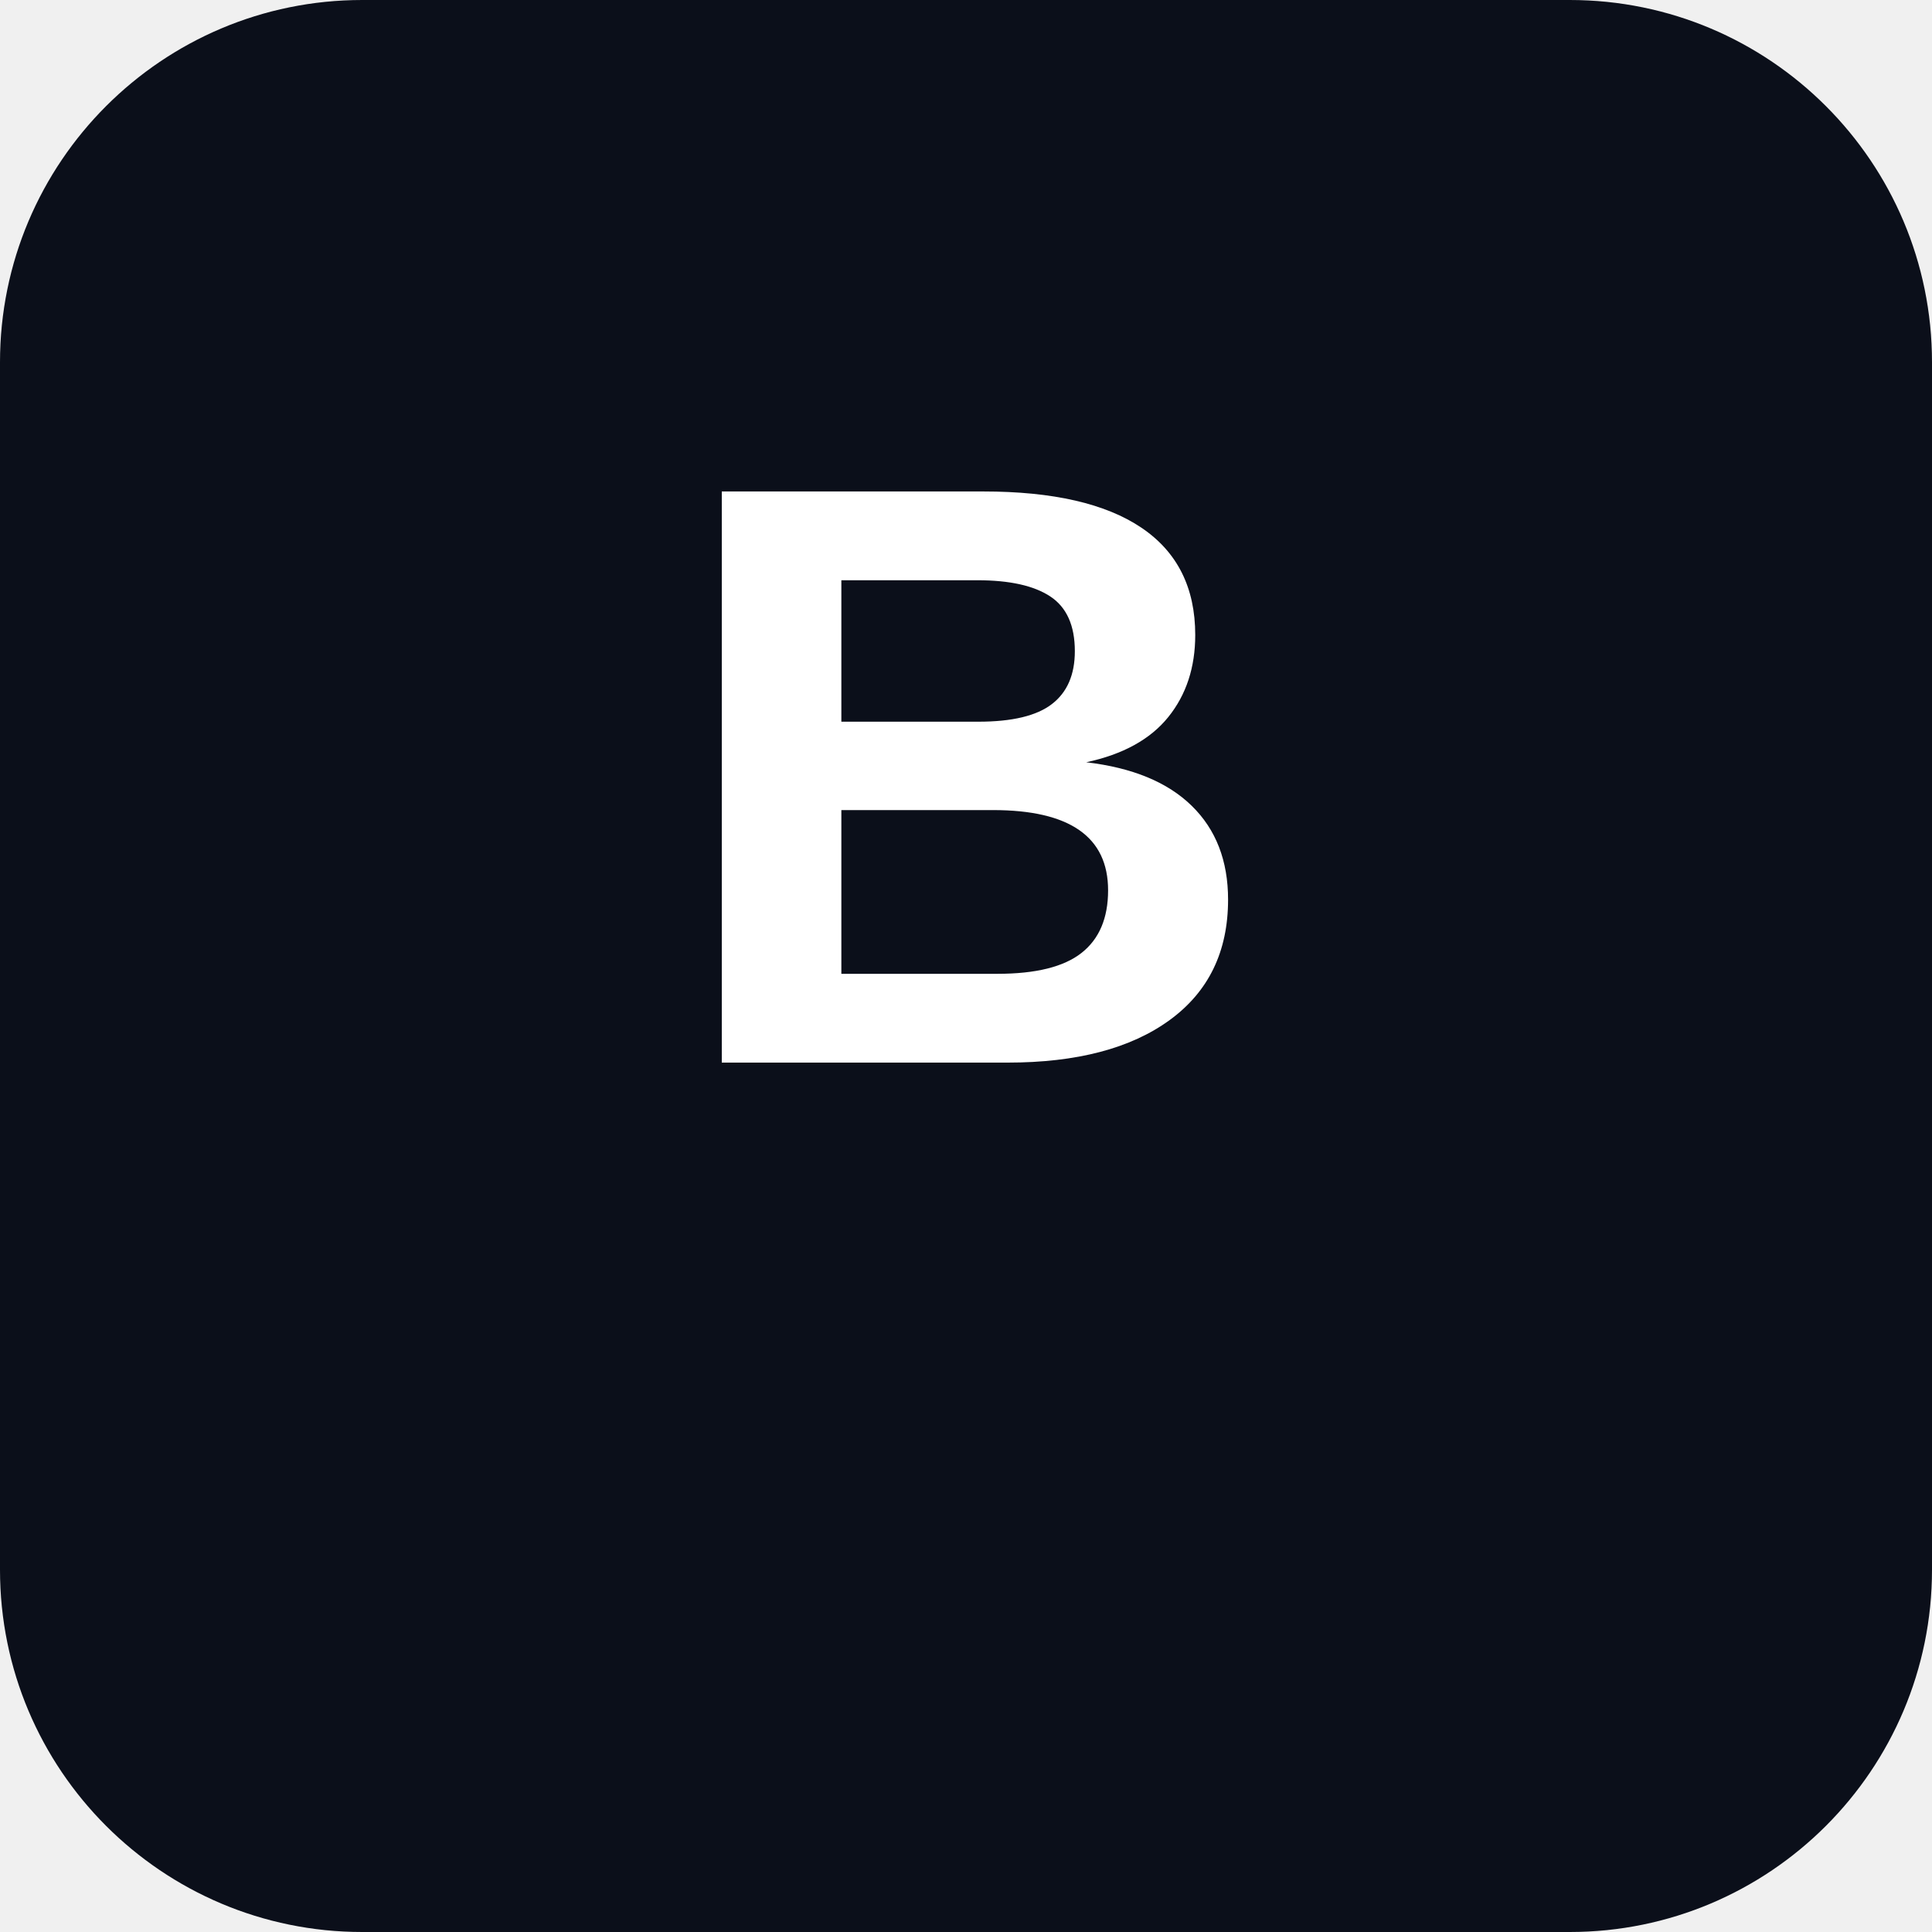
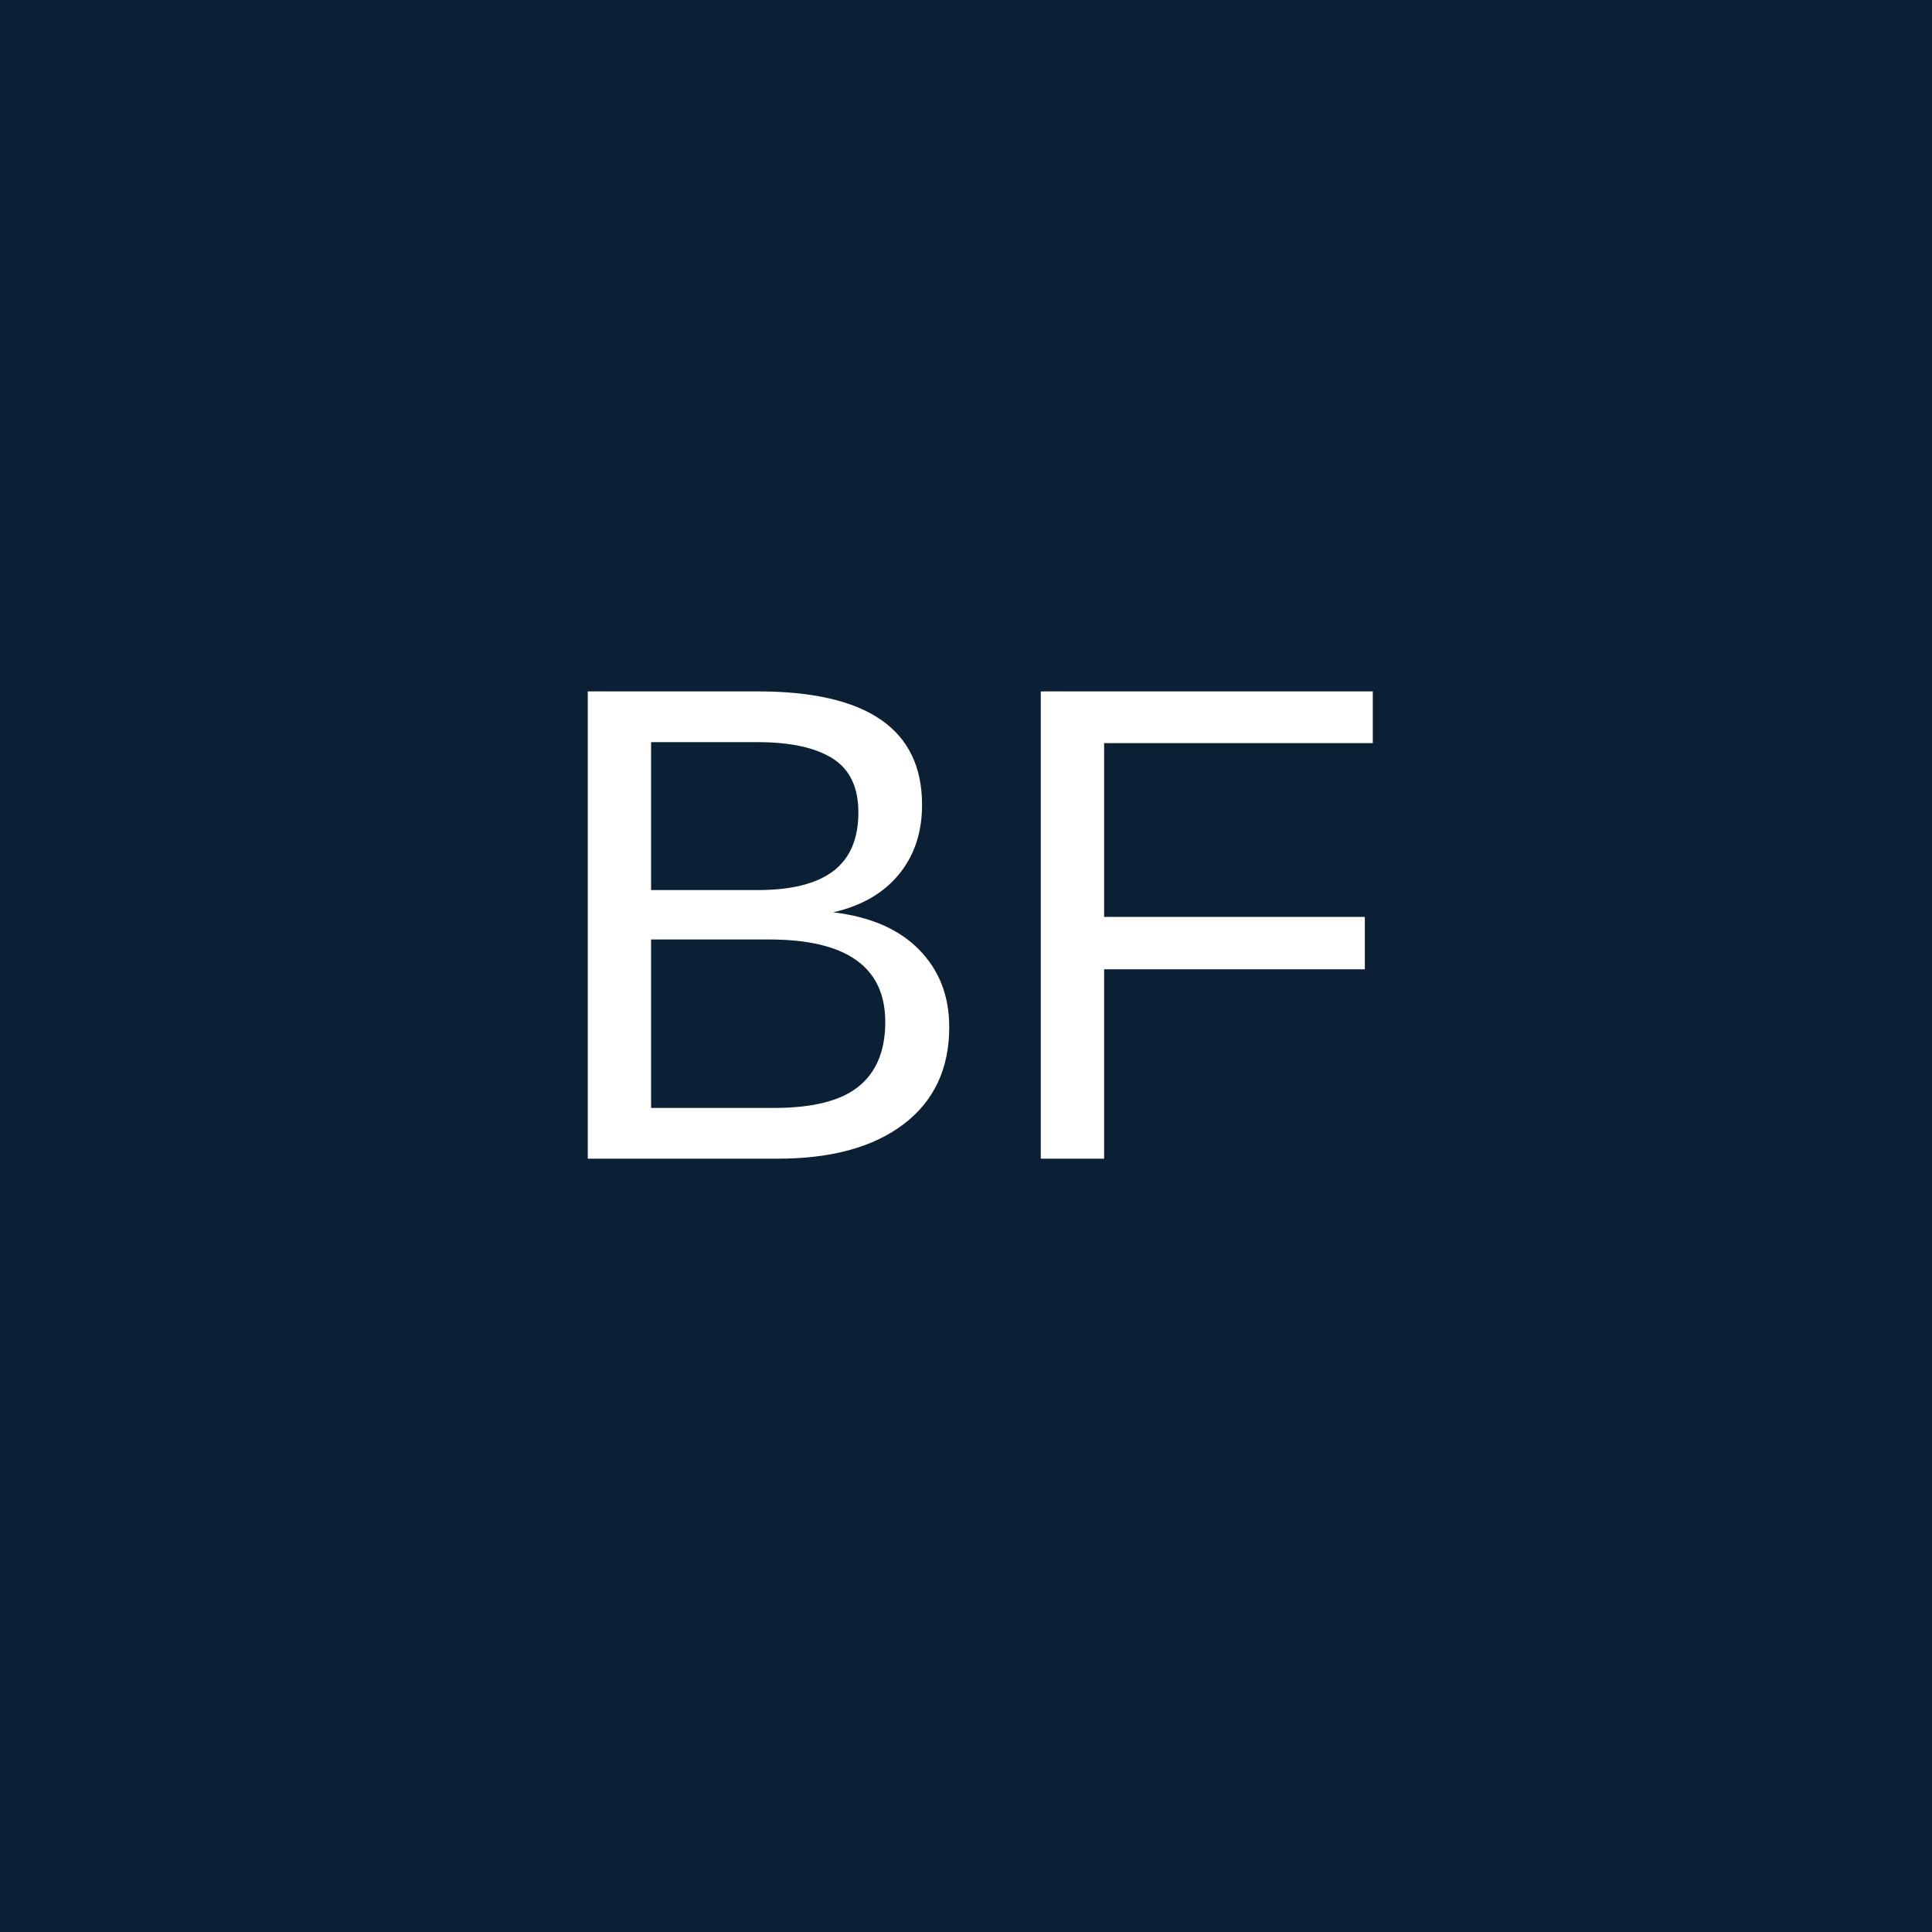
<svg xmlns="http://www.w3.org/2000/svg" viewBox="0 0 512 512">
-   <rect width="512" height="512" rx="96" fill="#0B0F1A" />
-   <text x="50%" y="55%" text-anchor="middle" font-size="220" fill="#ffffff" font-family="Arial, Helvetica, sans-serif" font-weight="700">
-     B
+   <rect width="512" height="512" fill="#0b1f35" />
+   <text x="50%" y="50%" dominant-baseline="middle" text-anchor="middle" fill="white" font-size="180" font-family="Arial">
+     BF
  </text>
</svg>
